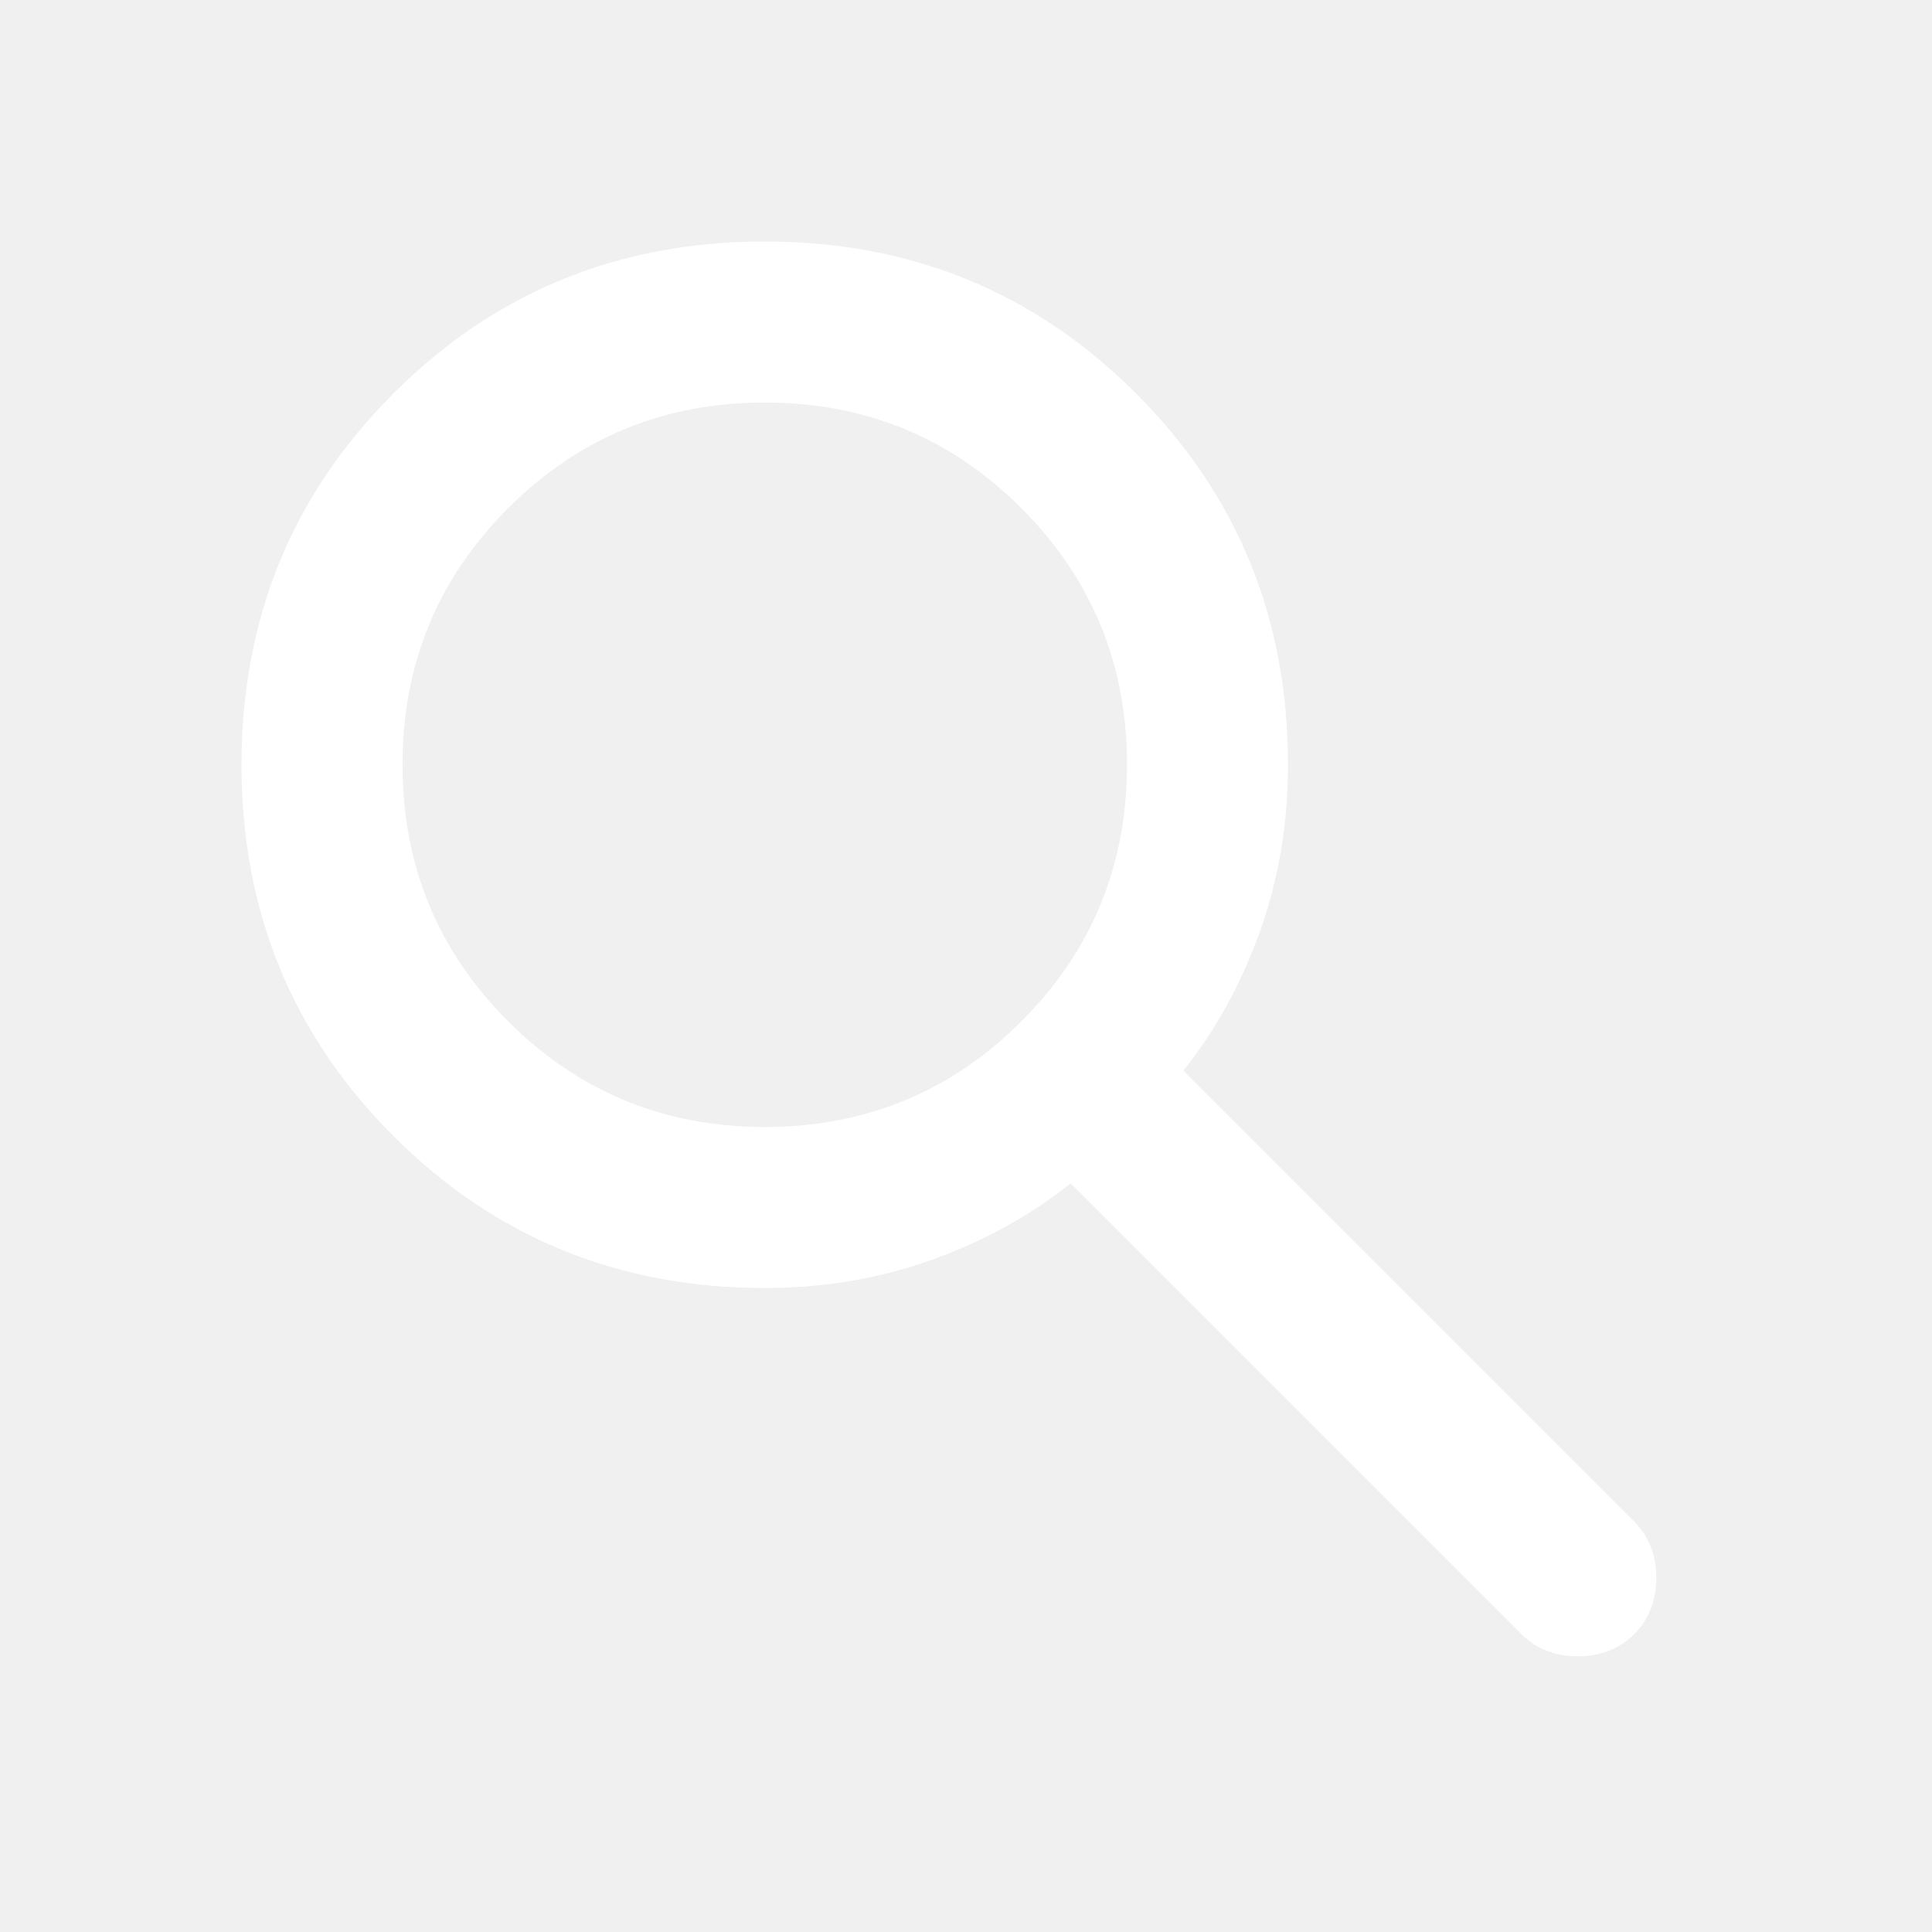
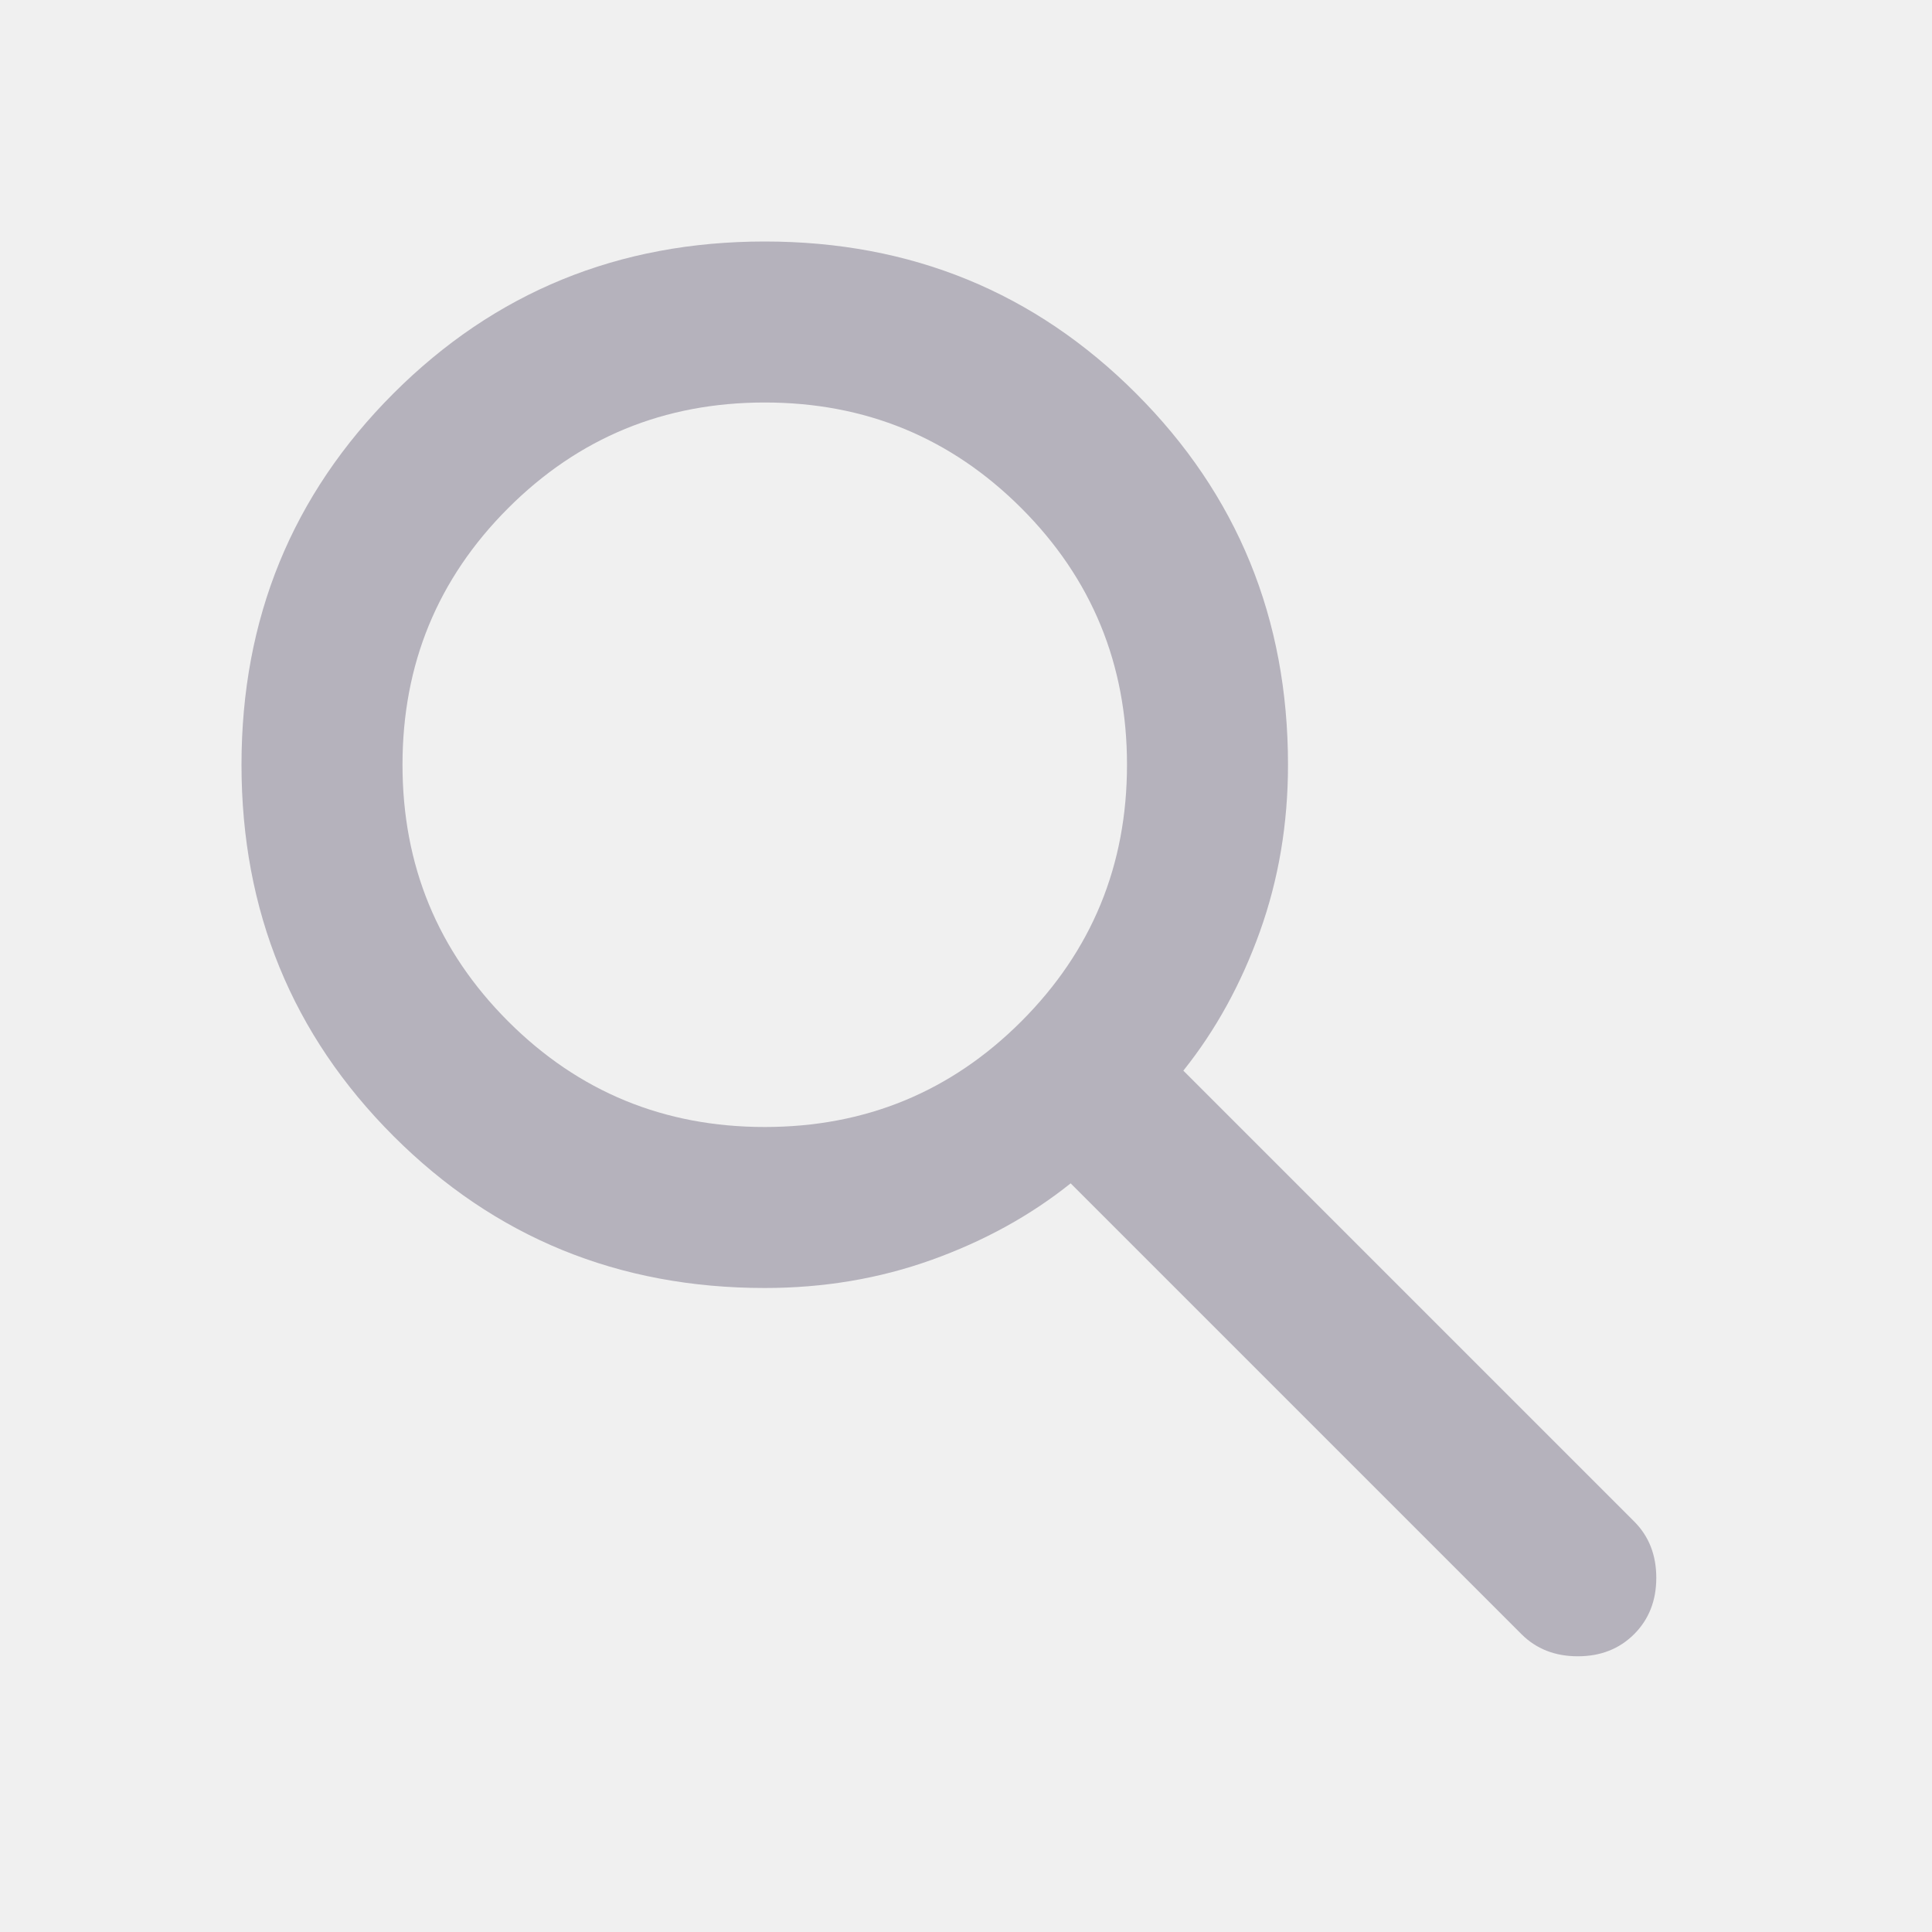
- <svg xmlns="http://www.w3.org/2000/svg" fill="#fff" height="24" viewBox="0 -960 960 960" width="24">
+ <svg xmlns="http://www.w3.org/2000/svg" fill="#B5B2BC" height="24" viewBox="0 -960 960 960" width="24">
  <path d="M380-320q-109 0-184.5-75.5T120-580q0-109 75.5-184.5T380-840q109 0 184.5 75.5T640-580q0 44-14 83t-38 69l224 224q11 11 11 28t-11 28q-11 11-28 11t-28-11L532-372q-30 24-69 38t-83 14Zm0-80q75 0 127.5-52.5T560-580q0-75-52.5-127.5T380-760q-75 0-127.5 52.5T200-580q0 75 52.5 127.5T380-400Z" />
</svg>
